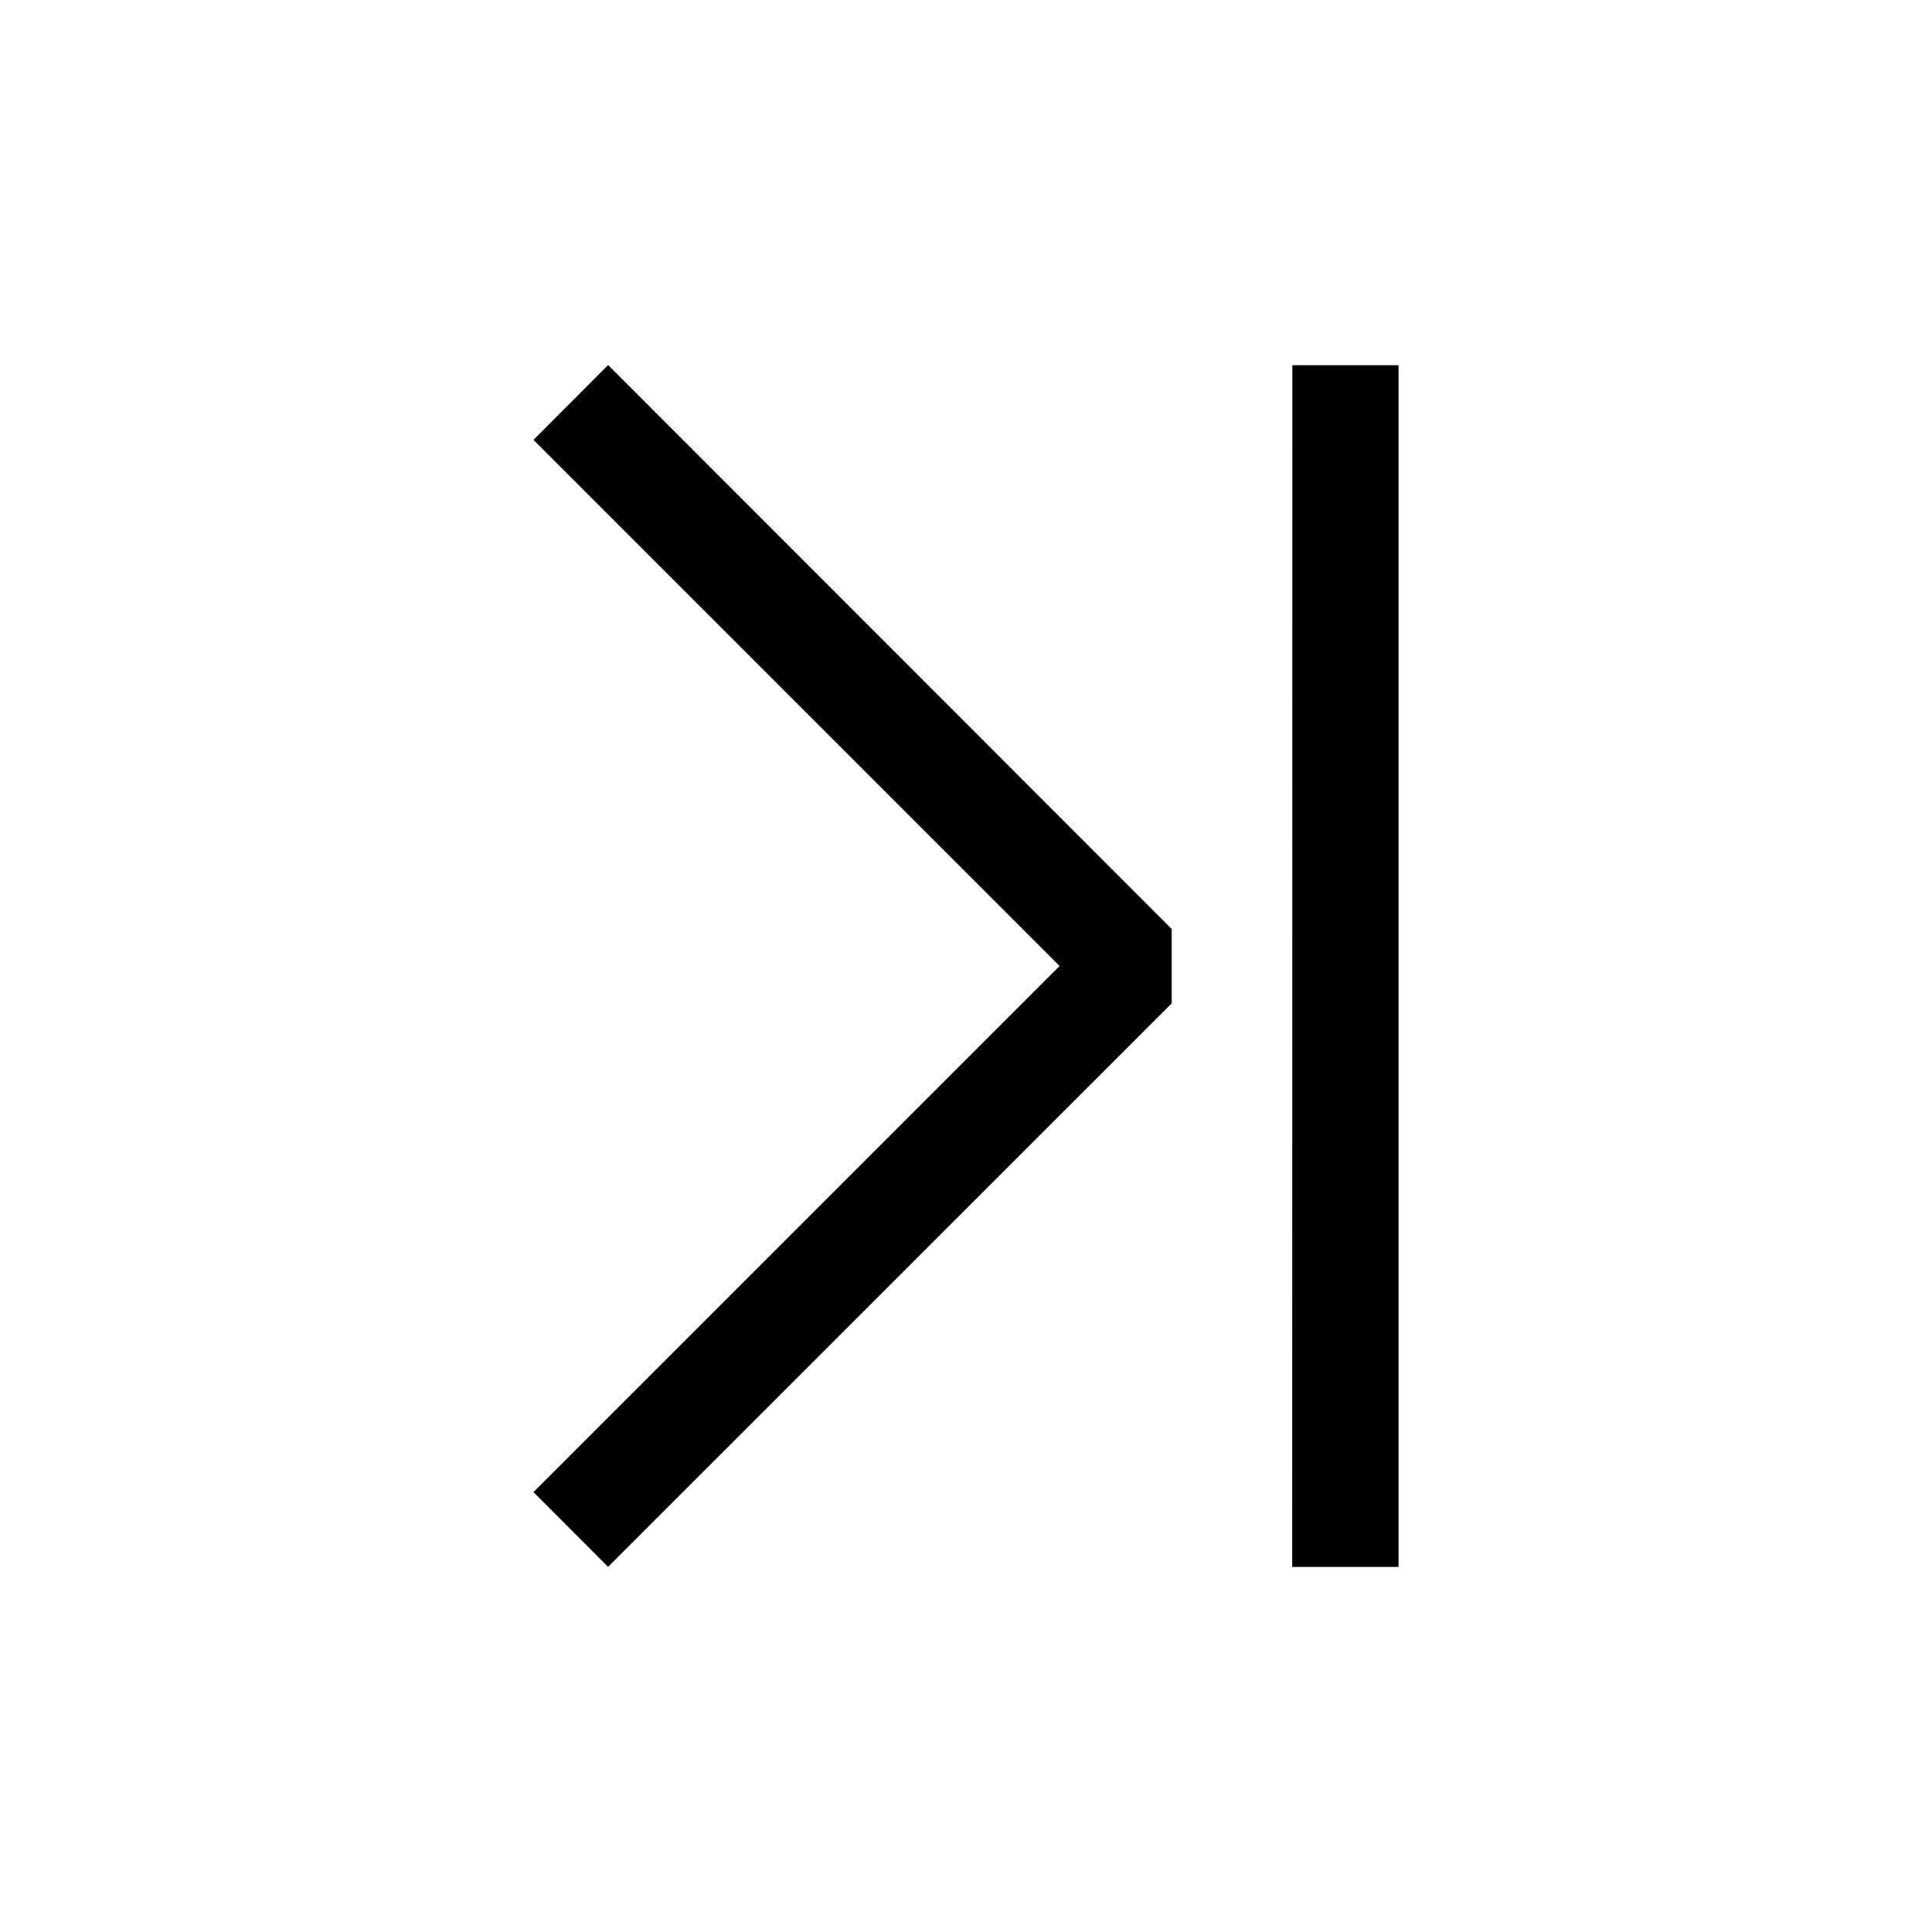
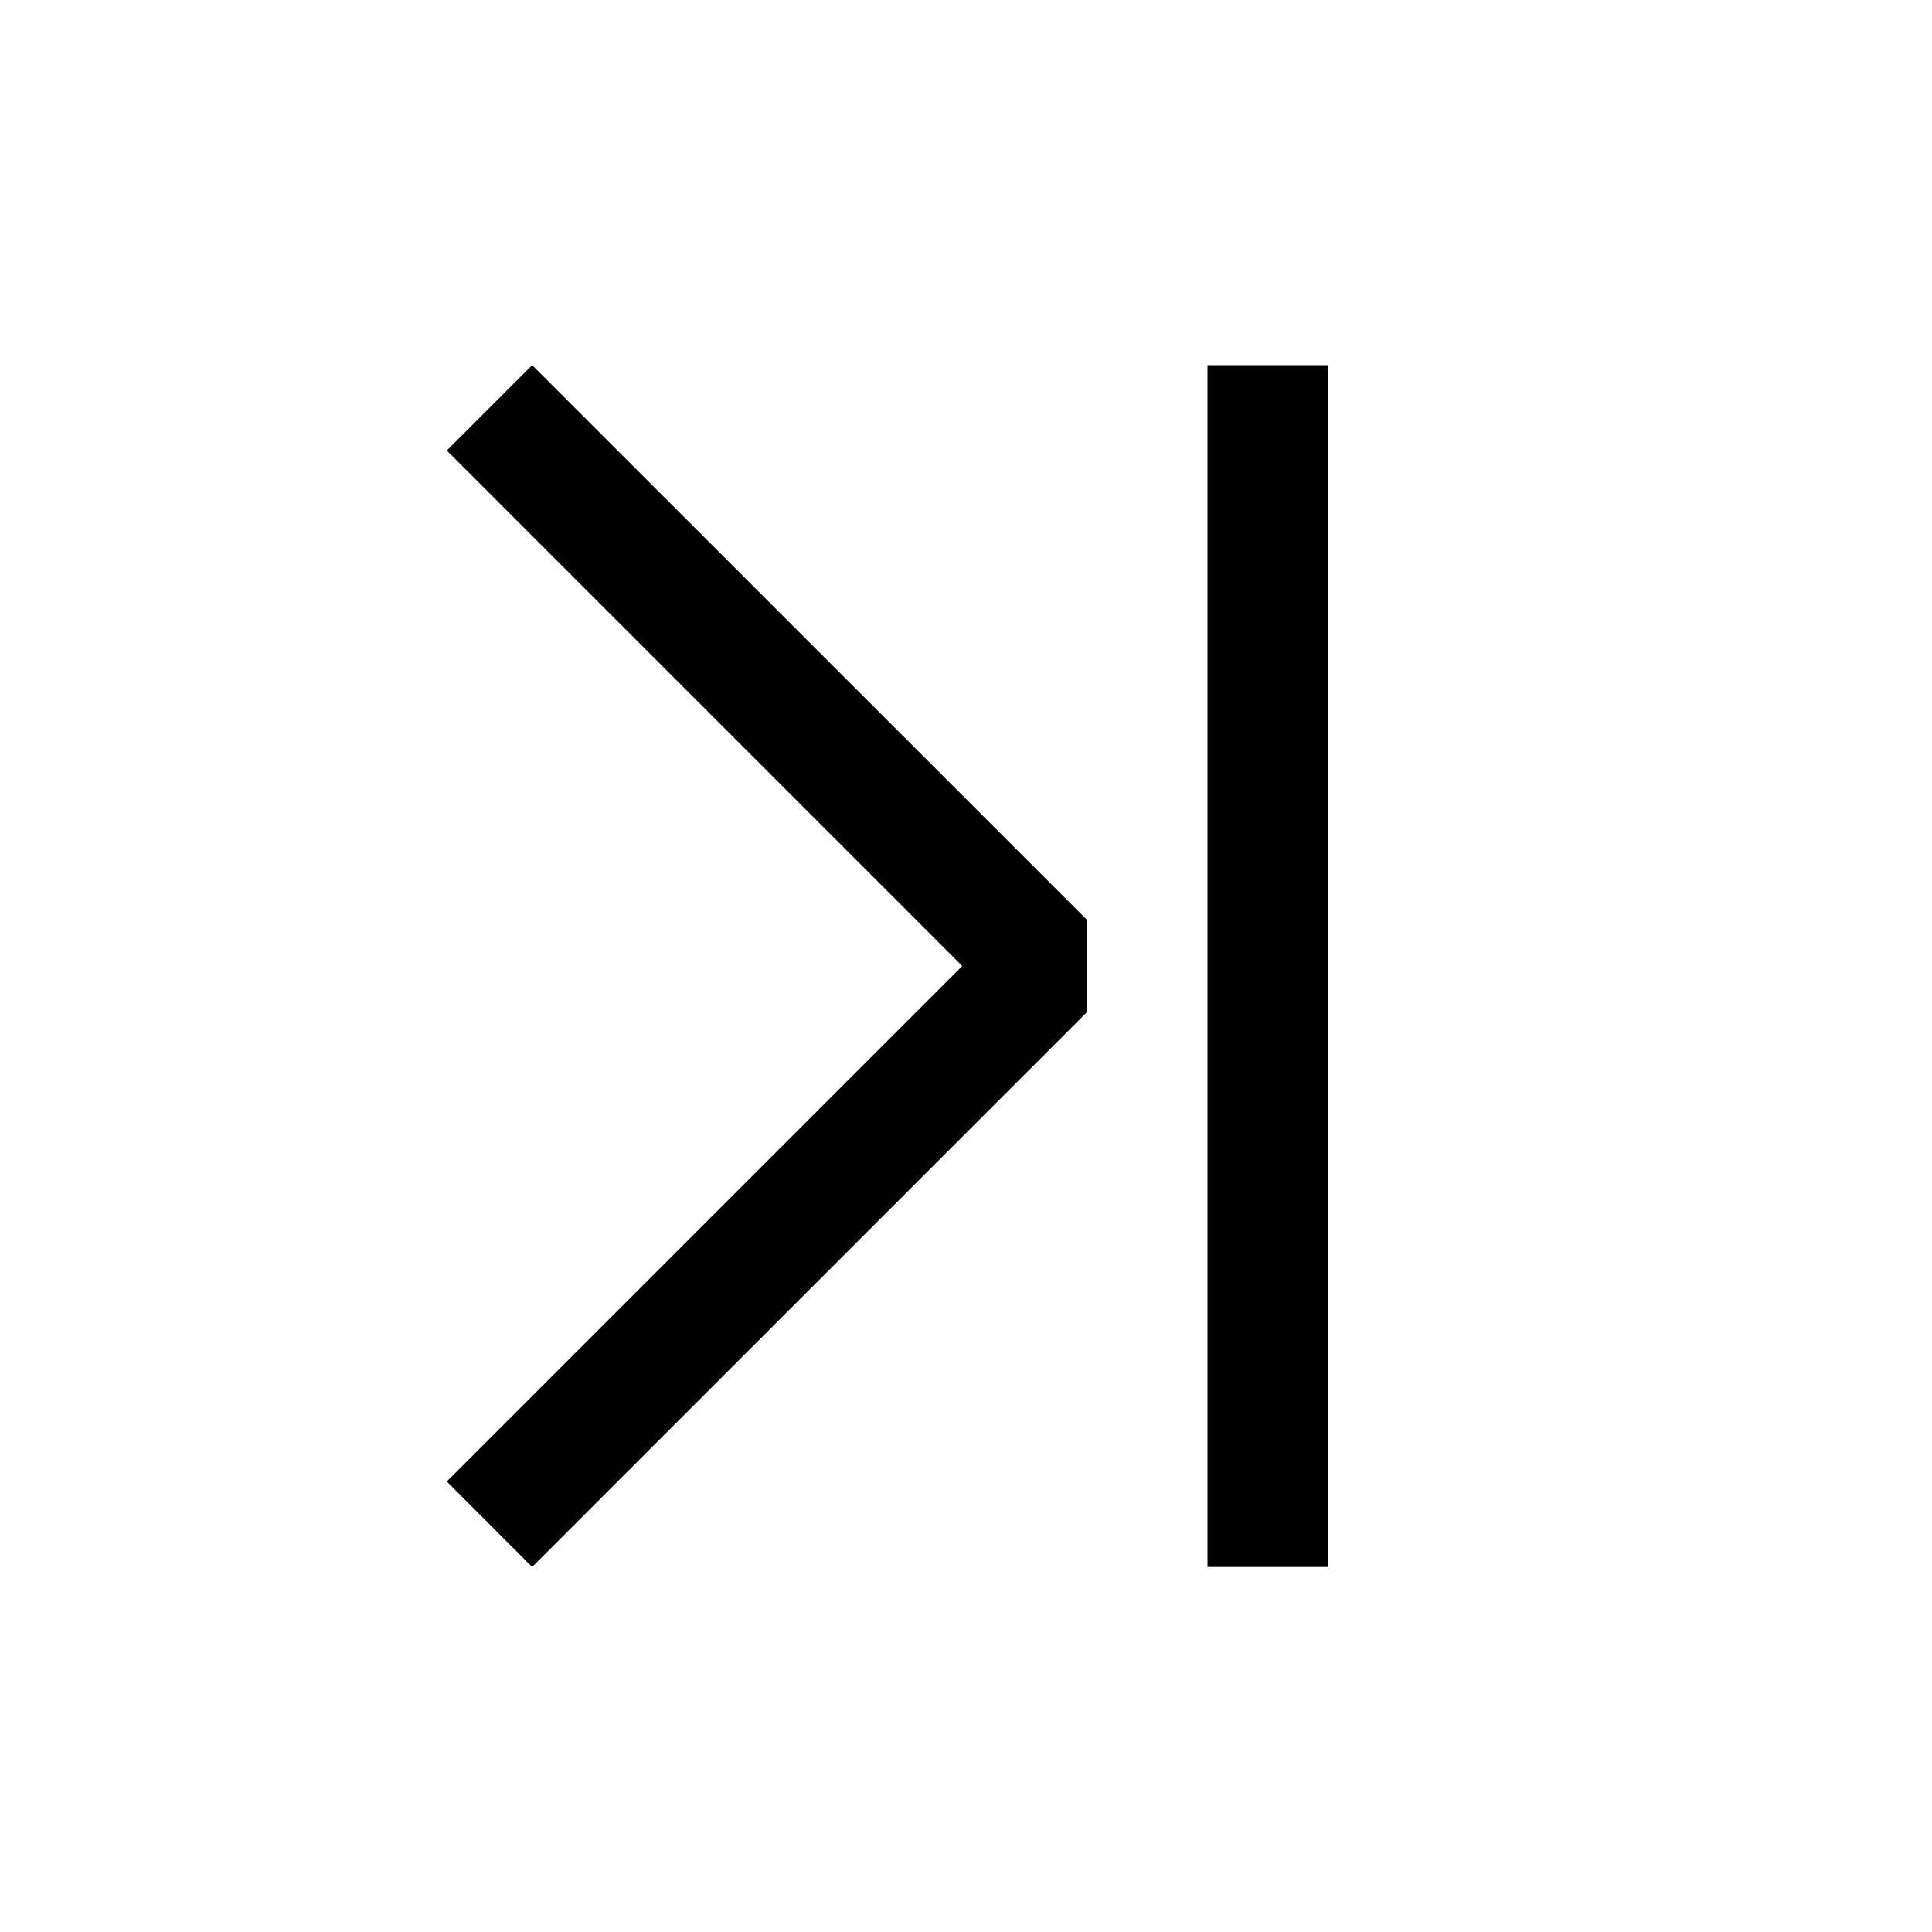
<svg xmlns="http://www.w3.org/2000/svg" viewBox="0 0 16 16" xml:space="preserve" fill-rule="evenodd" clip-rule="evenodd" stroke-linejoin="round" stroke-miterlimit="2">
-   <path d="M8.775 8 4.418 3.643l.618-.62 4.667 4.67v.617l-4.667 4.666-.618-.619L8.775 8Zm1.928-4.976h.879v9.953h-.88z" />
+   <path d="M10 3.024h1v9.953h-1zM9 7.616 4.407 3.024l-.707.707L7.969 8 3.7 12.269l.707.708L9 8.384v-.768Z" />
</svg>
